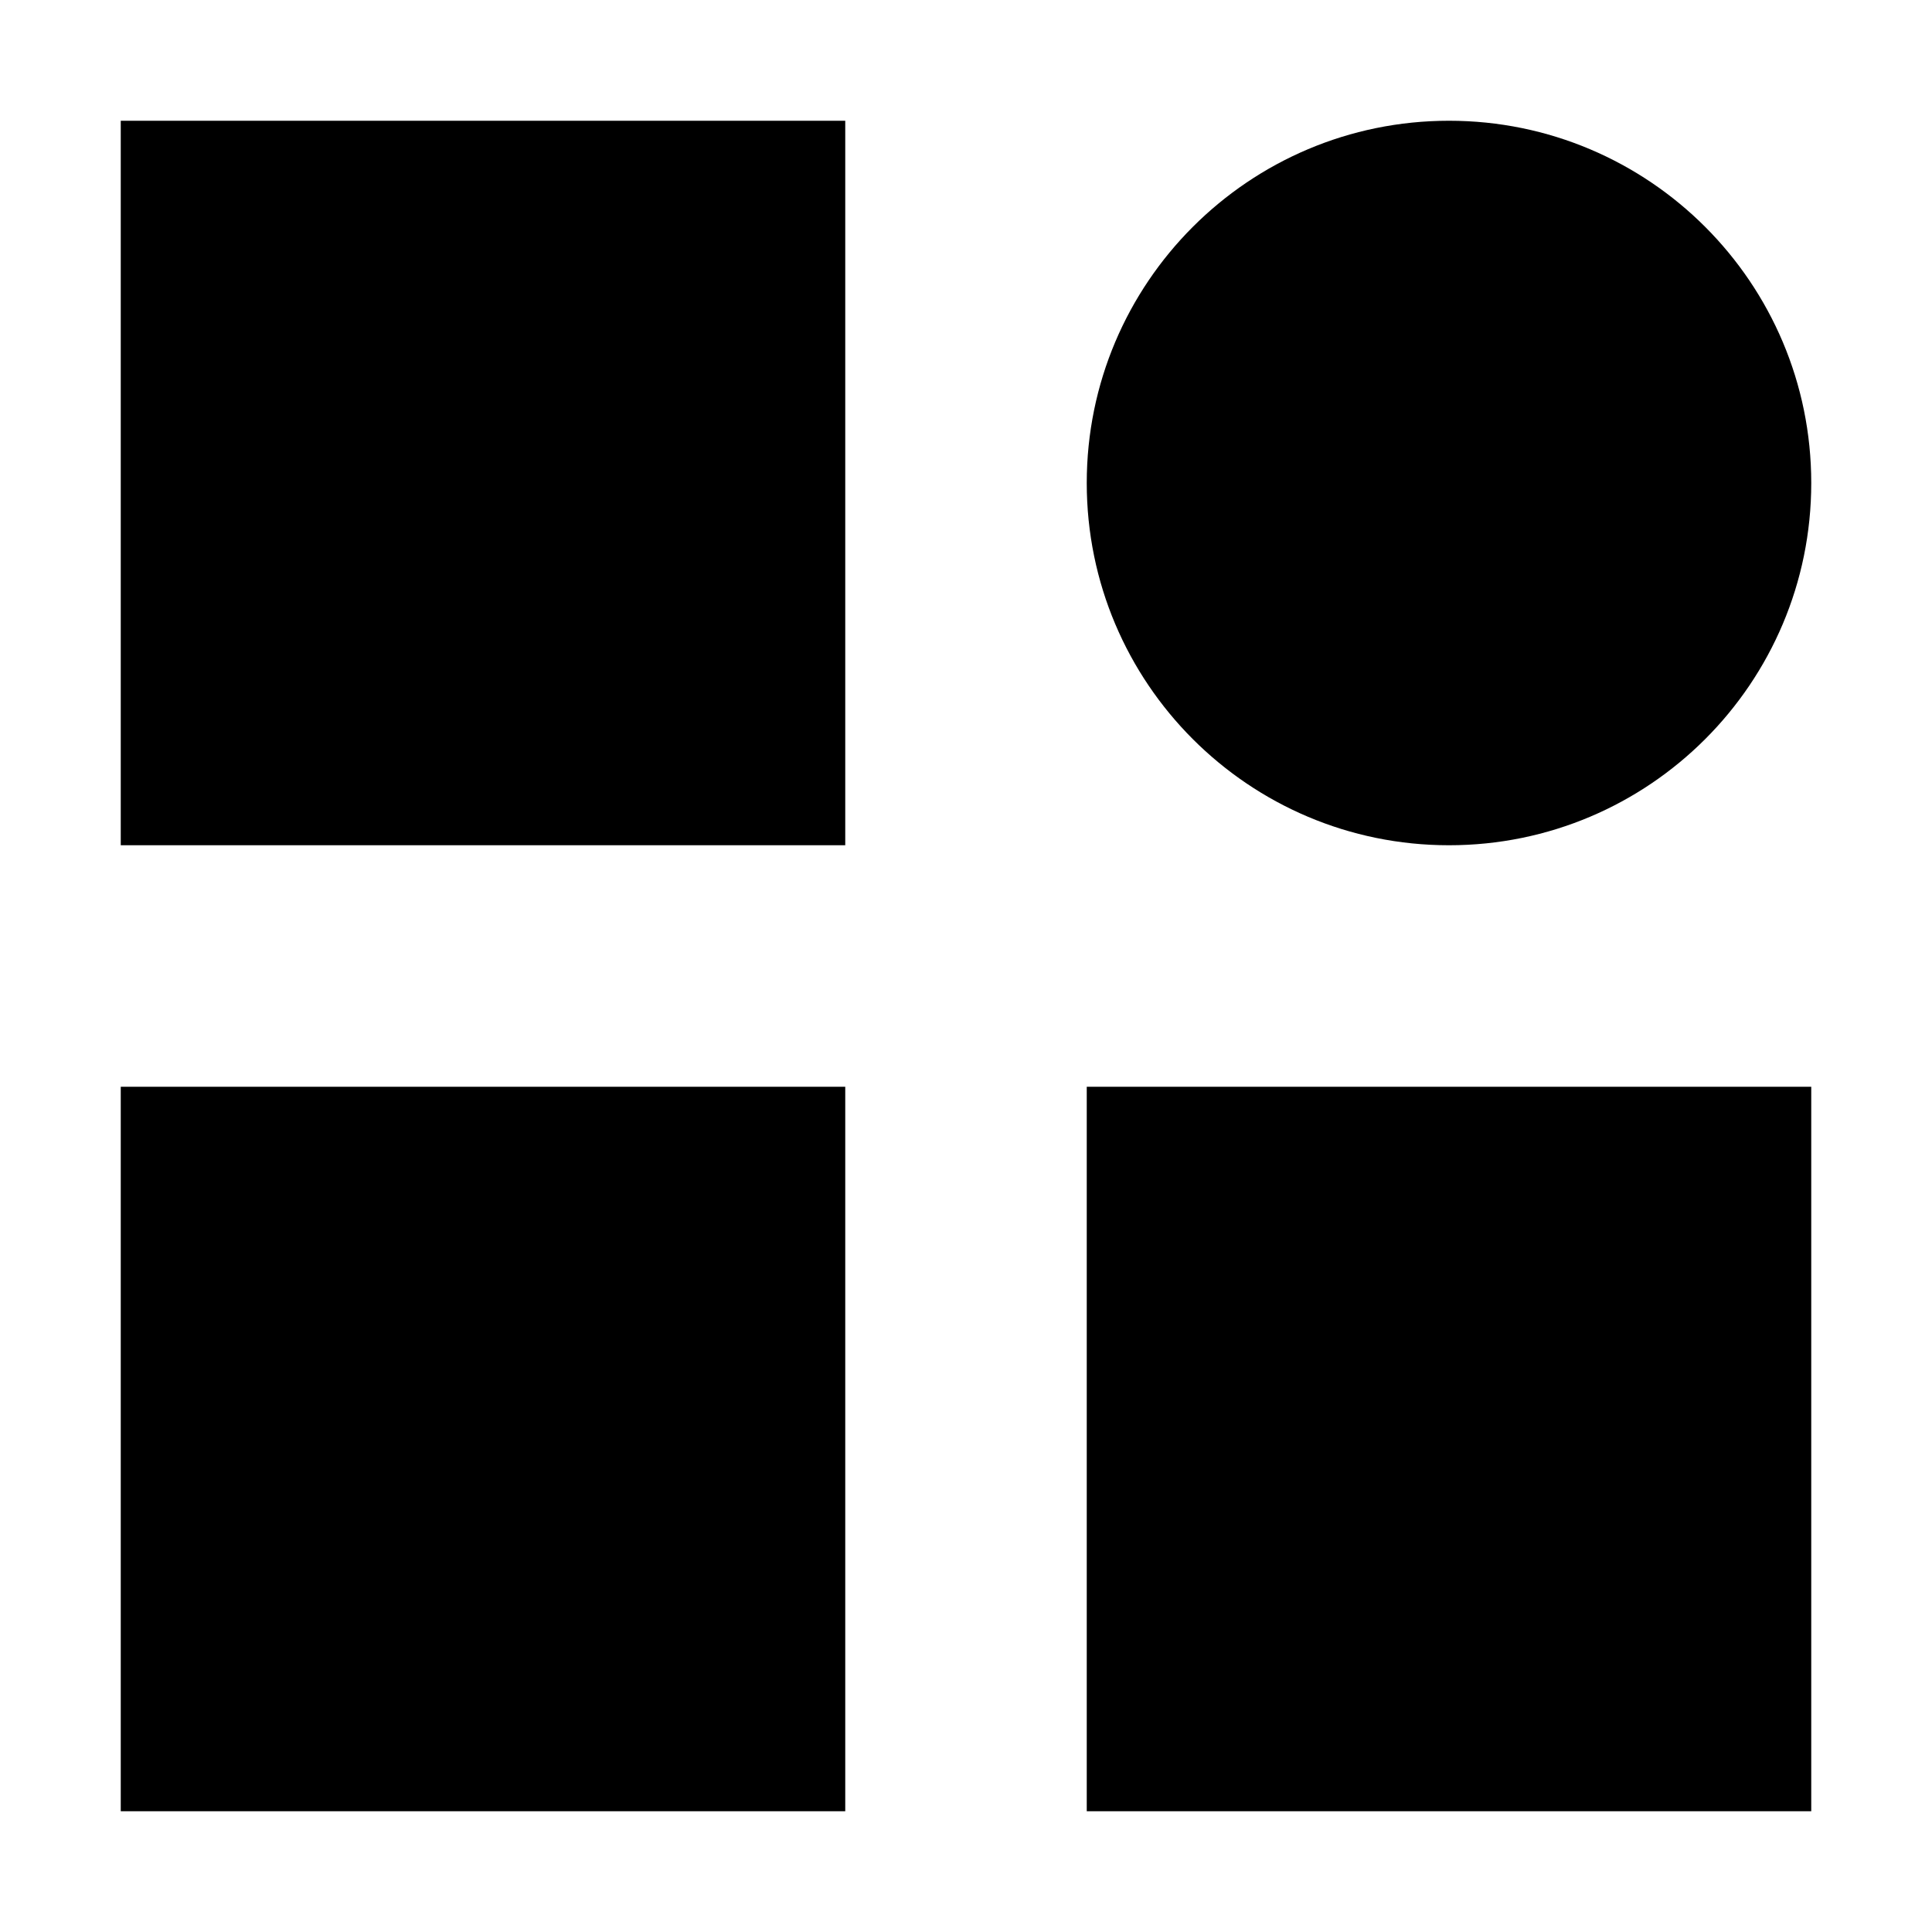
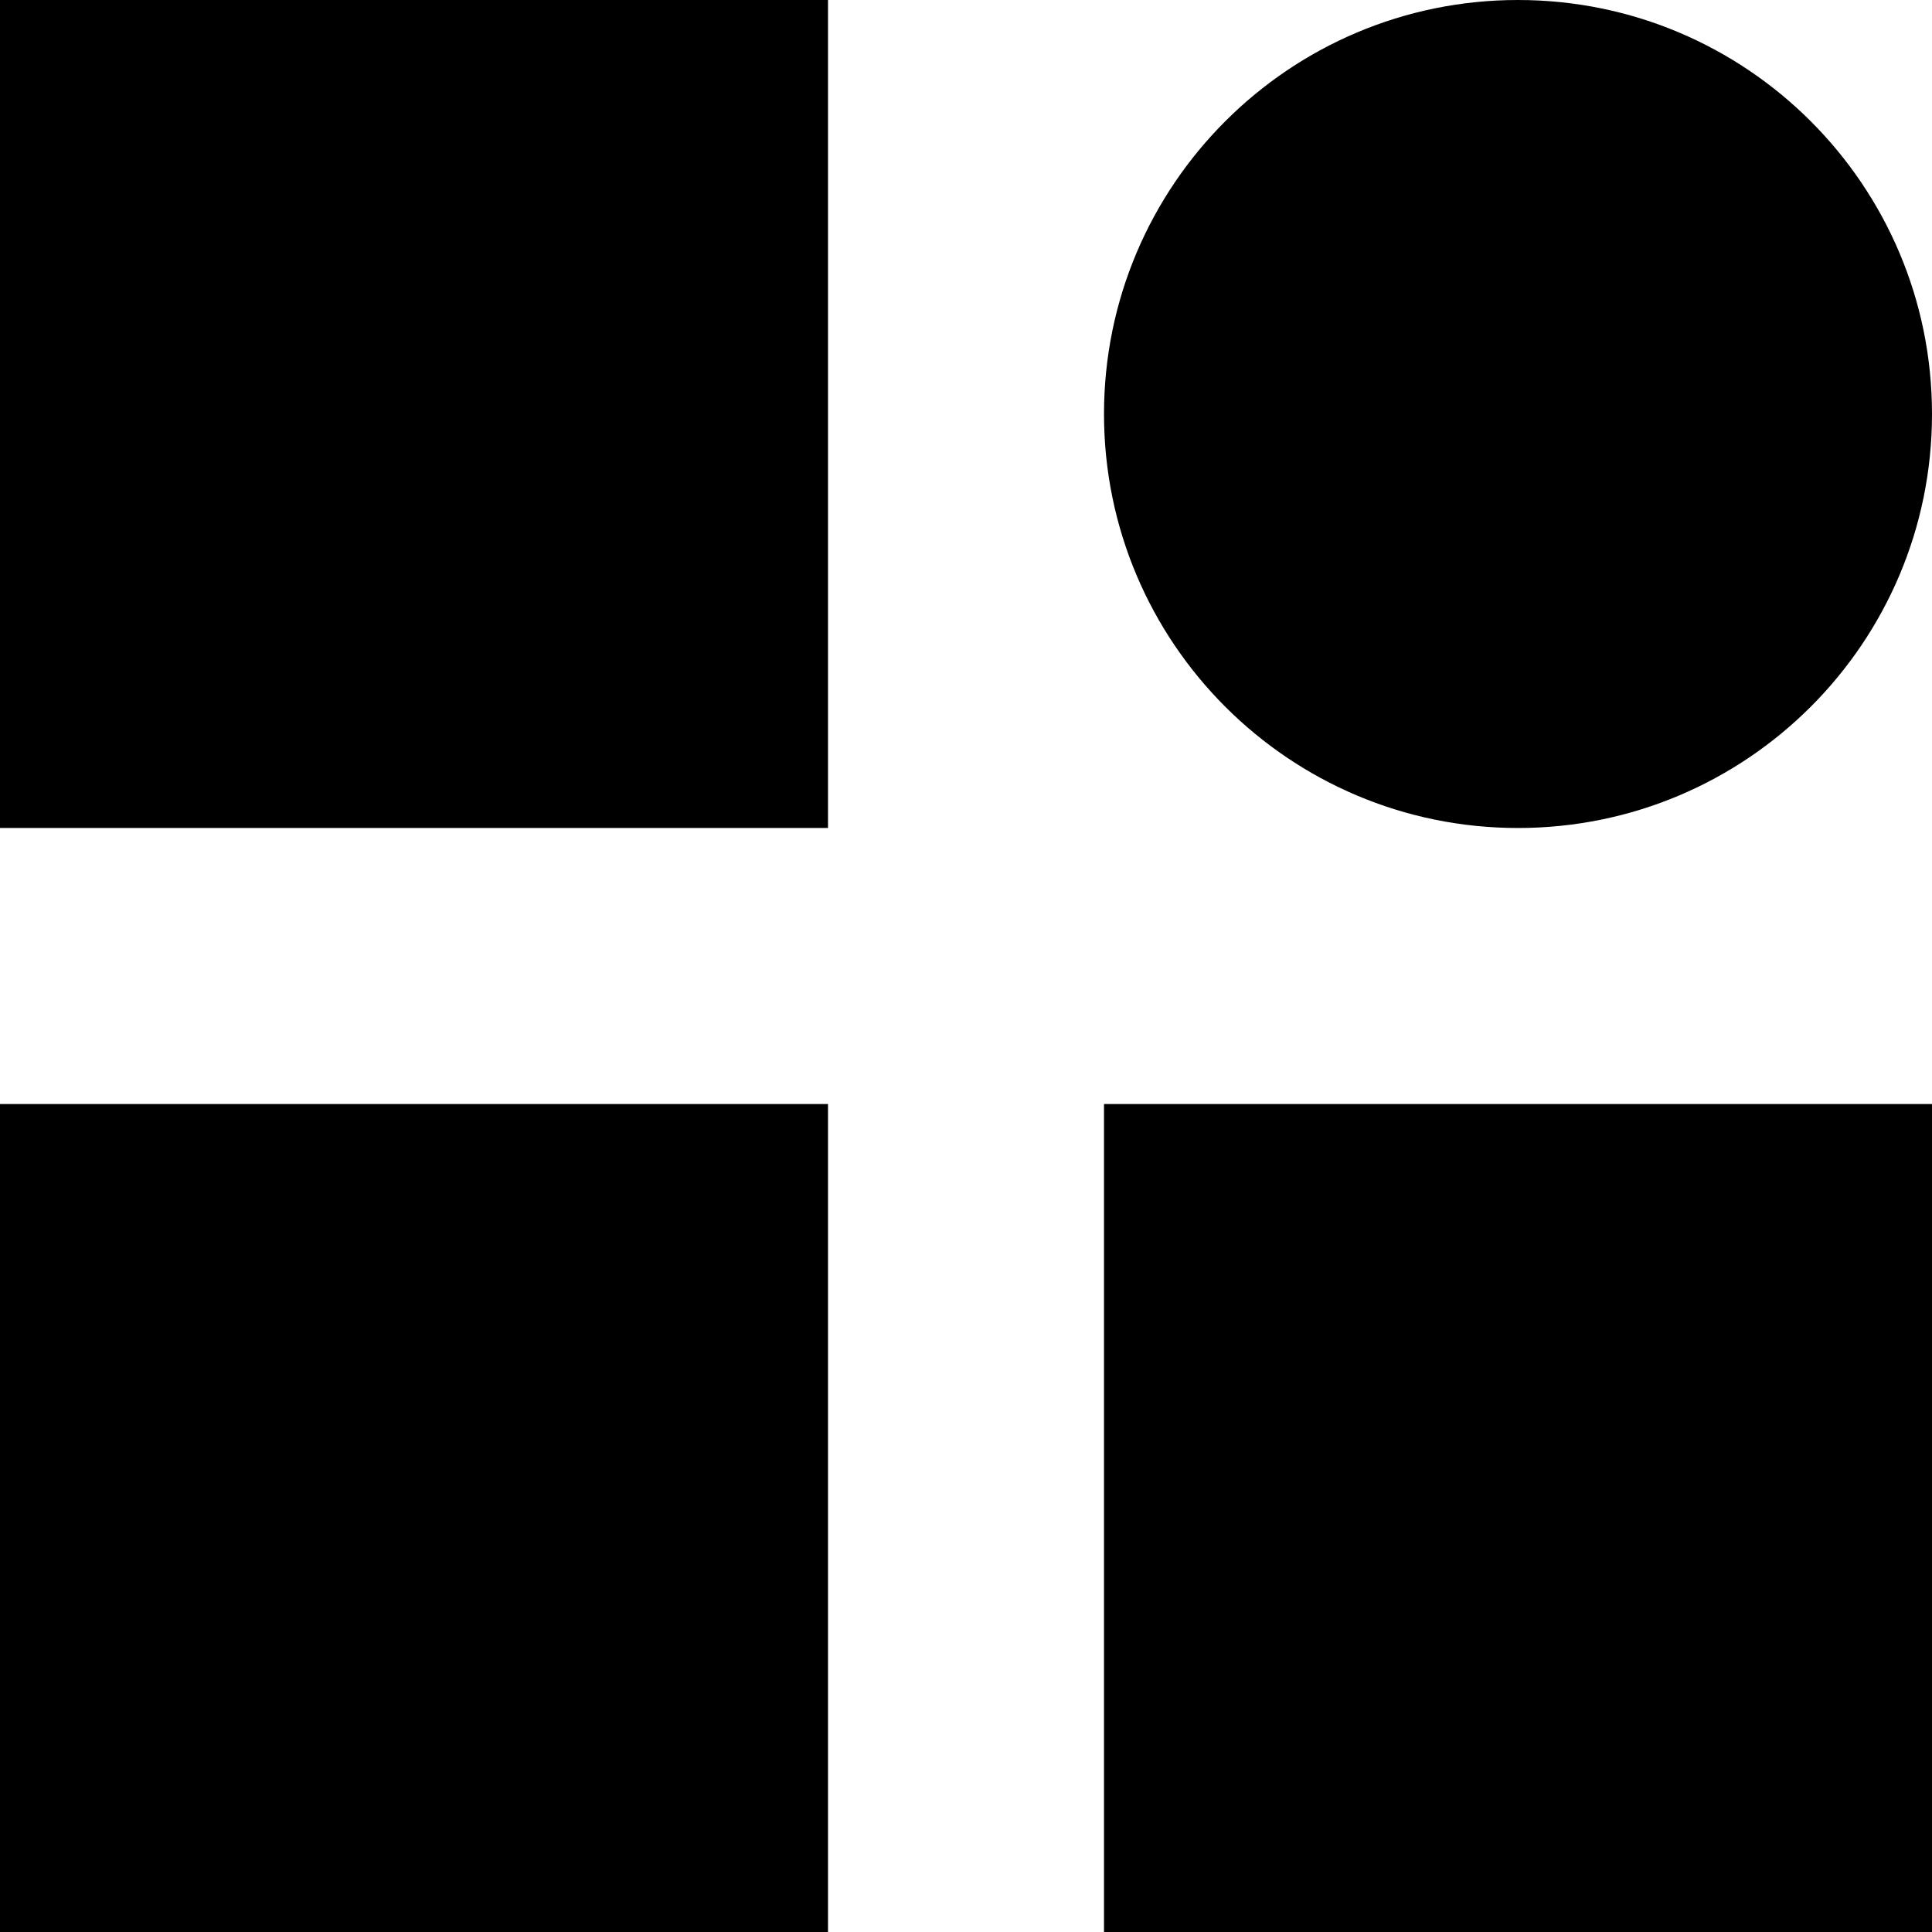
- <svg xmlns="http://www.w3.org/2000/svg" t="1506329916765" class="icon" style="" viewBox="0 0 1024 1024" version="1.1" p-id="1661" width="64" height="64">
-   <defs>
-     <style type="text/css" />
-   </defs>
-   <path d="M64 64 448 64 448 448 64 448 64 64ZM64 576 448 576 448 960 64 960 64 576ZM576 576 960 576 960 960 576 960 576 576ZM768 448C874.039 448 960 362.039 960 256 960 149.961 874.039 64 768 64 661.961 64 576 149.961 576 256 576 362.039 661.961 448 768 448Z" p-id="1662" />
+ <svg xmlns="http://www.w3.org/2000/svg" width="128" height="128">
+   <path d="M0 0h54.857v54.857H0V0zm0 73.143h54.857V128H0V73.143zm73.143 0H128V128H73.143V73.143zm27.428-18.286C115.72 54.857 128 42.577 128 27.43 128 12.28 115.72 0 100.571 0 85.423 0 73.143 12.28 73.143 27.429c0 15.148 12.28 27.428 27.428 27.428z" />
</svg>
